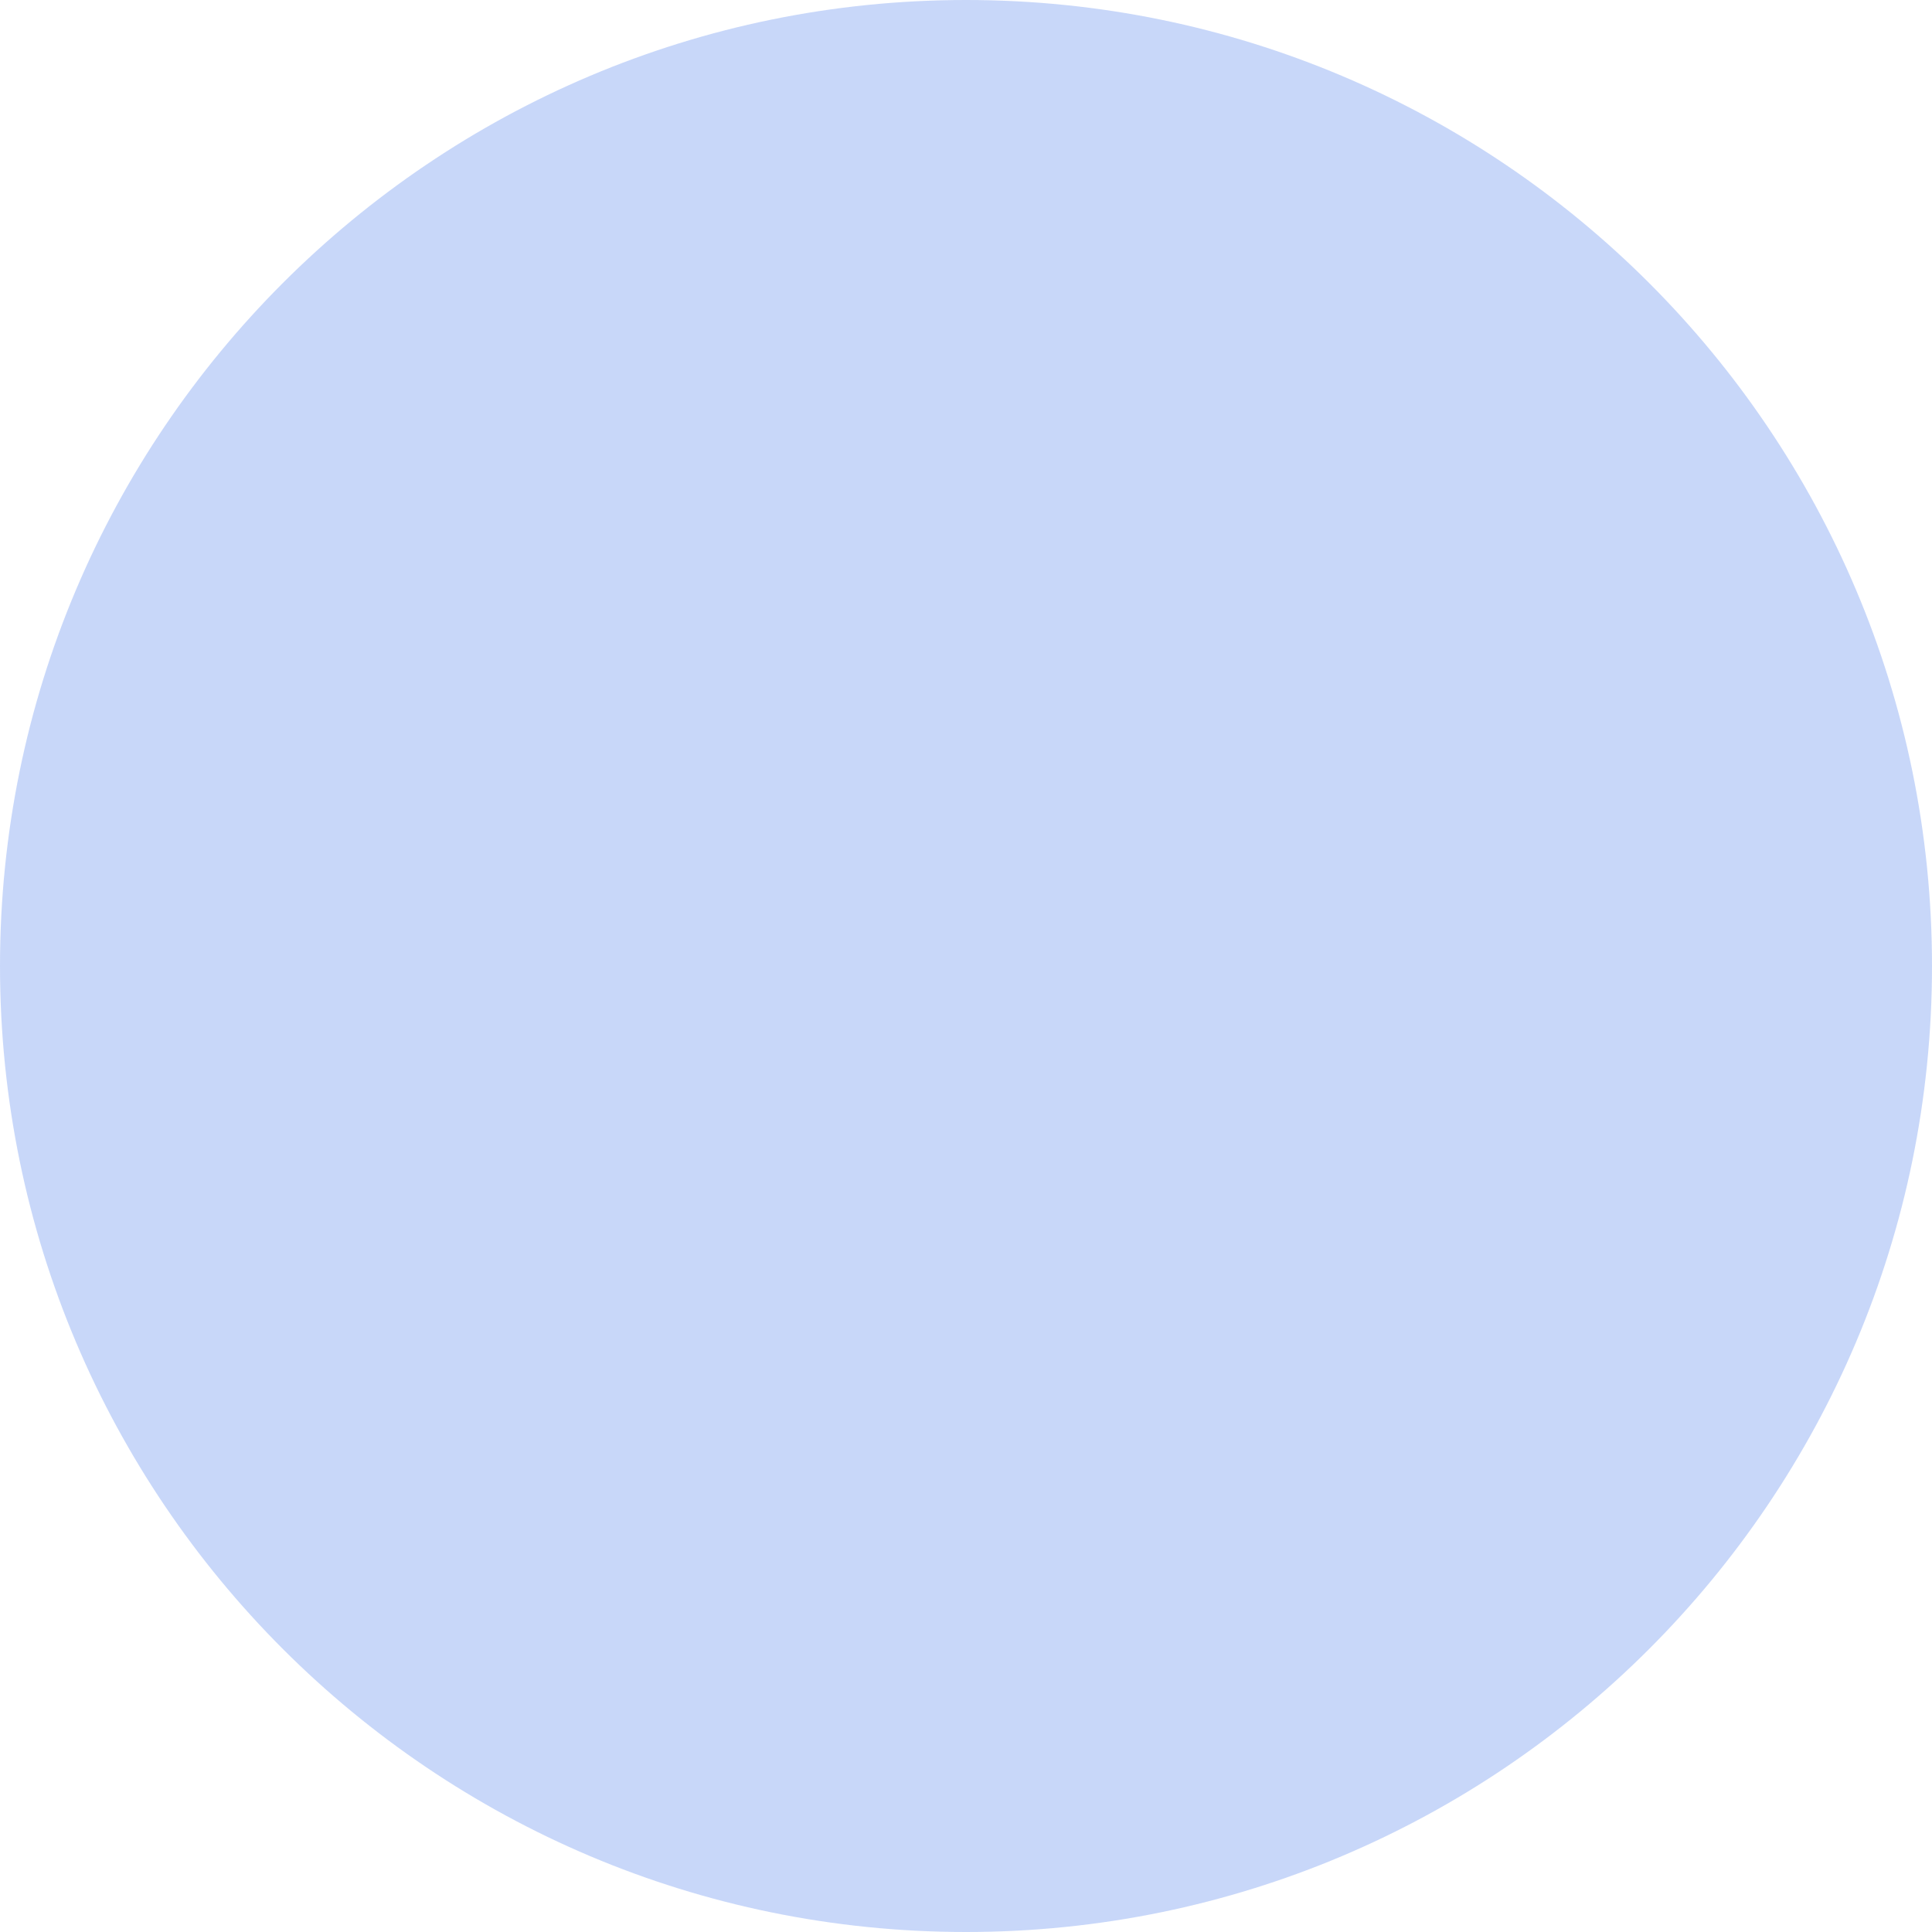
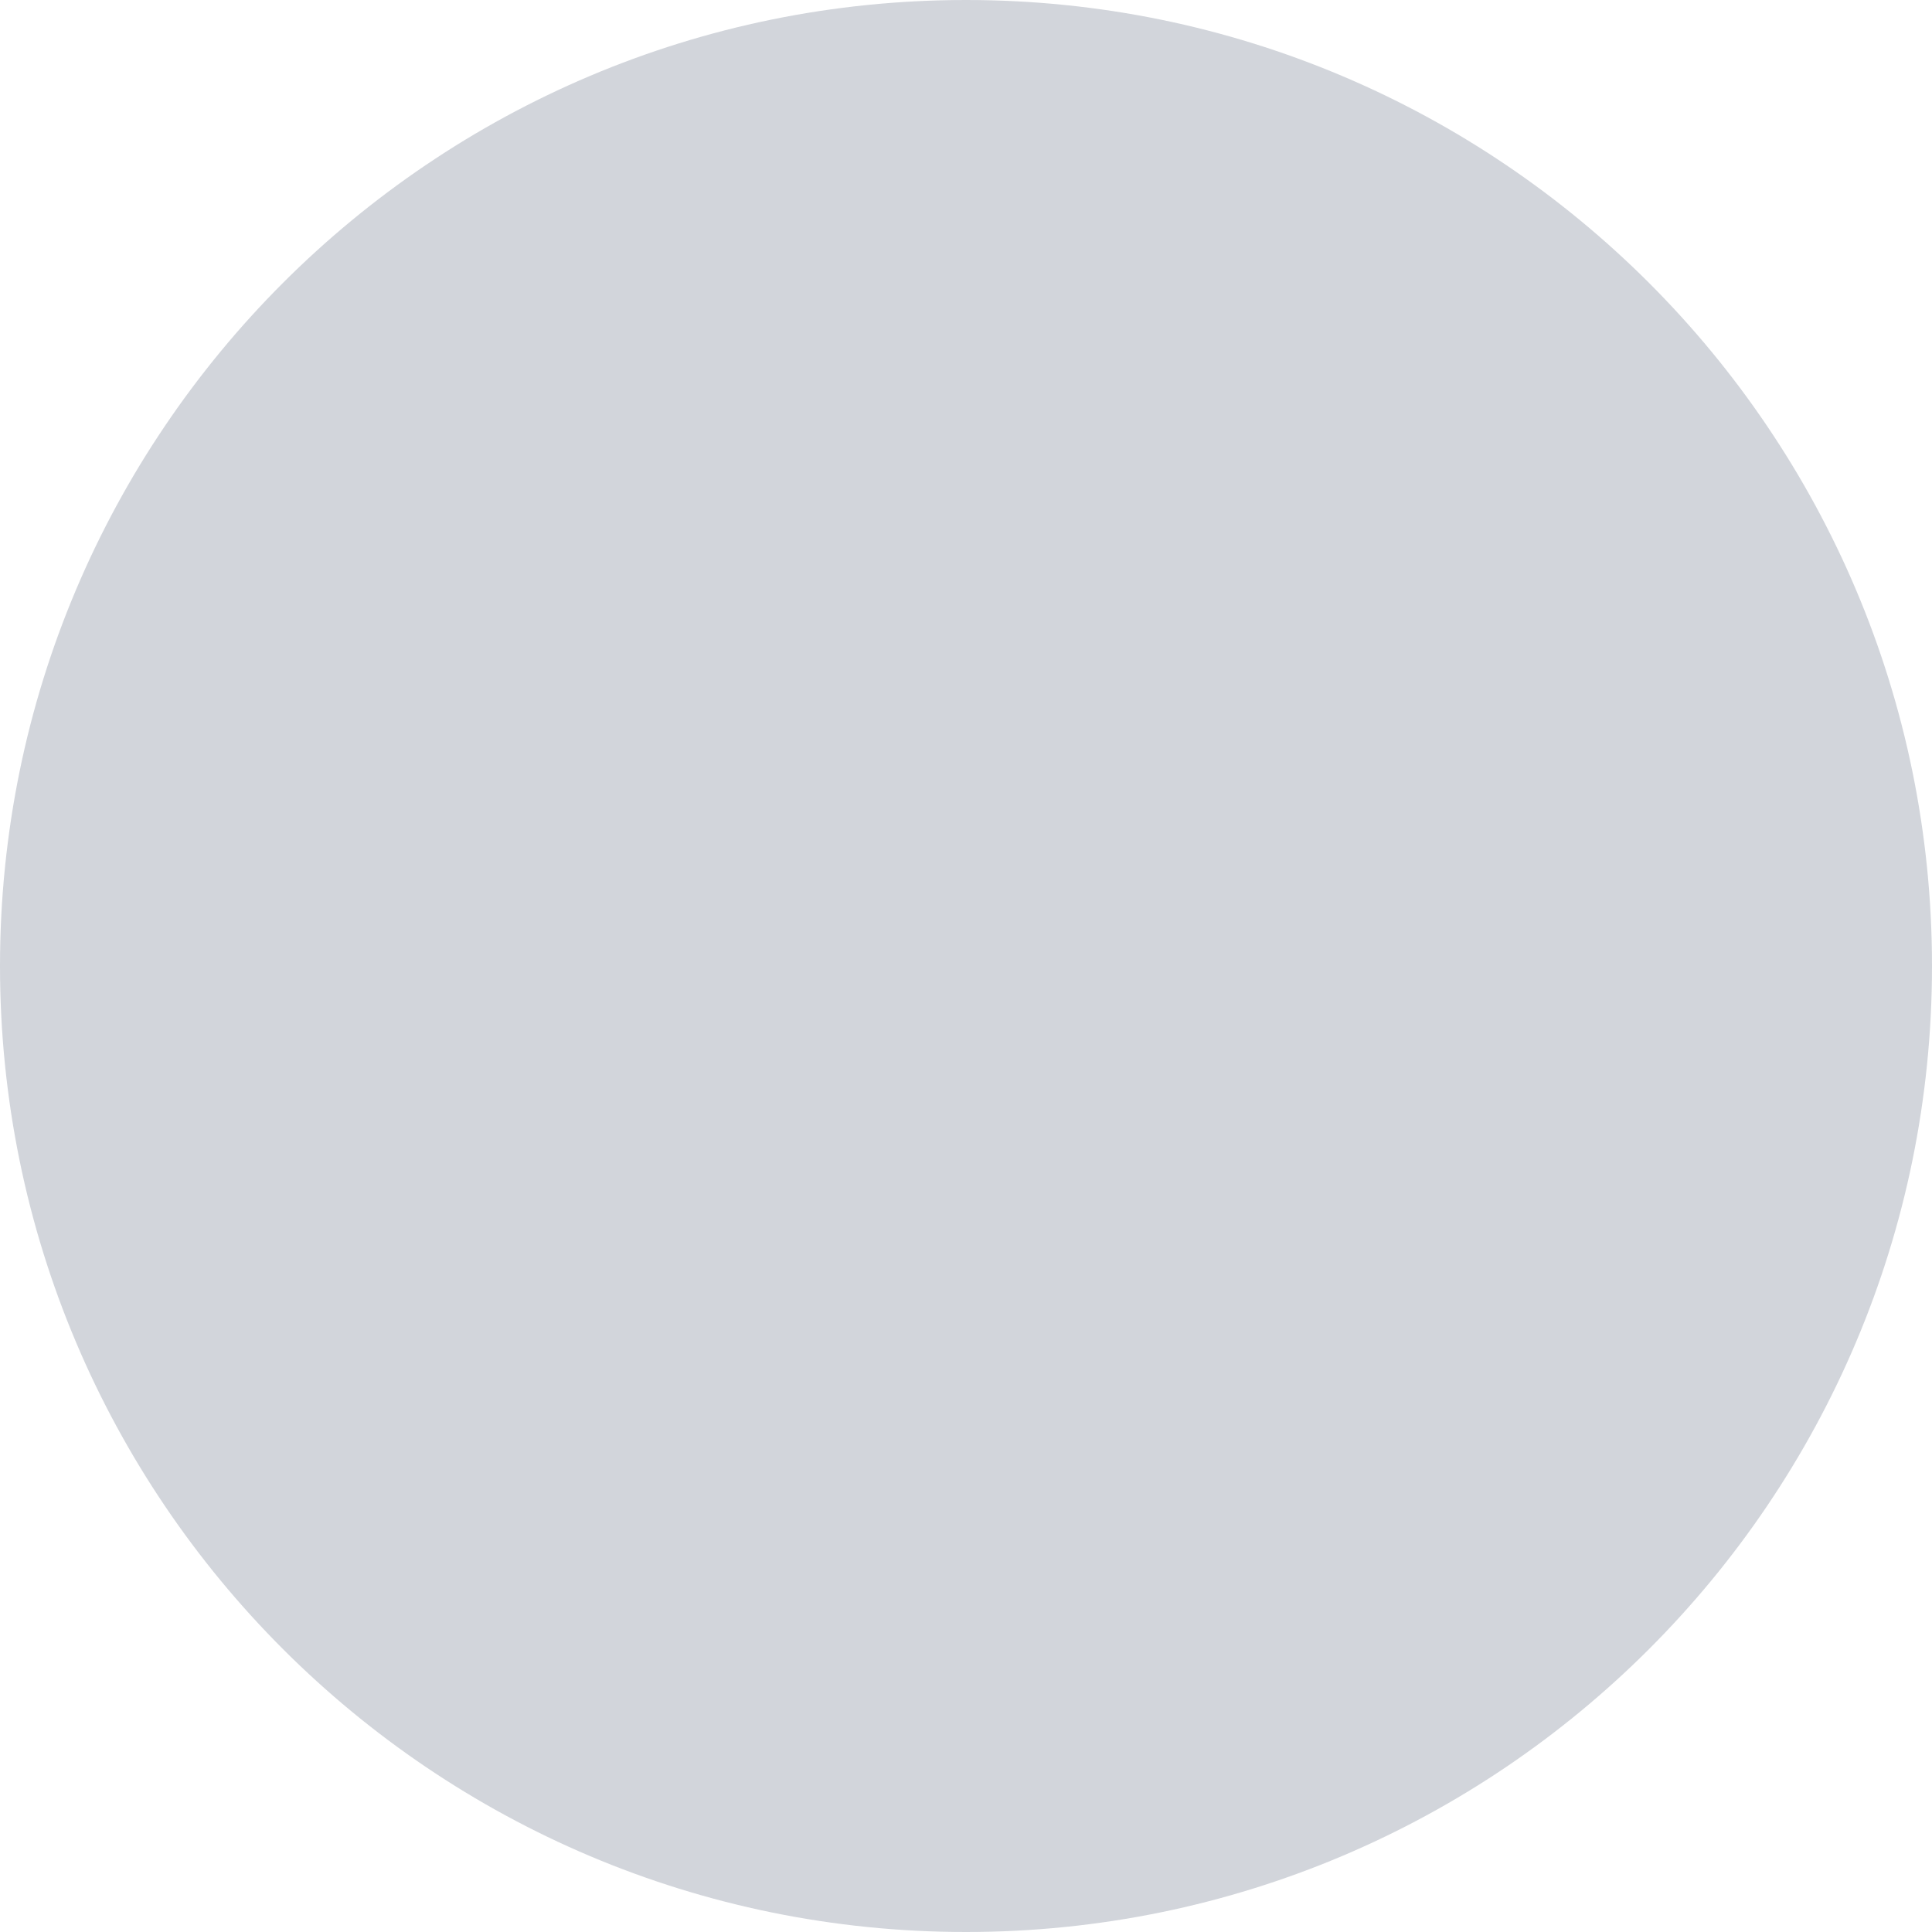
<svg xmlns="http://www.w3.org/2000/svg" preserveAspectRatio="none" overflow="visible" style="display: block;" width="6" height="6" viewBox="0 0 6 6" fill="none">
-   <circle id="Ellipse" cx="3" cy="3" r="3" fill="#2563EB" fill-opacity="0.25" />
+   <circle id="Ellipse" cx="3" cy="3" r="3" fill="#9CA3AF" fill-opacity="0.45" />
</svg>
